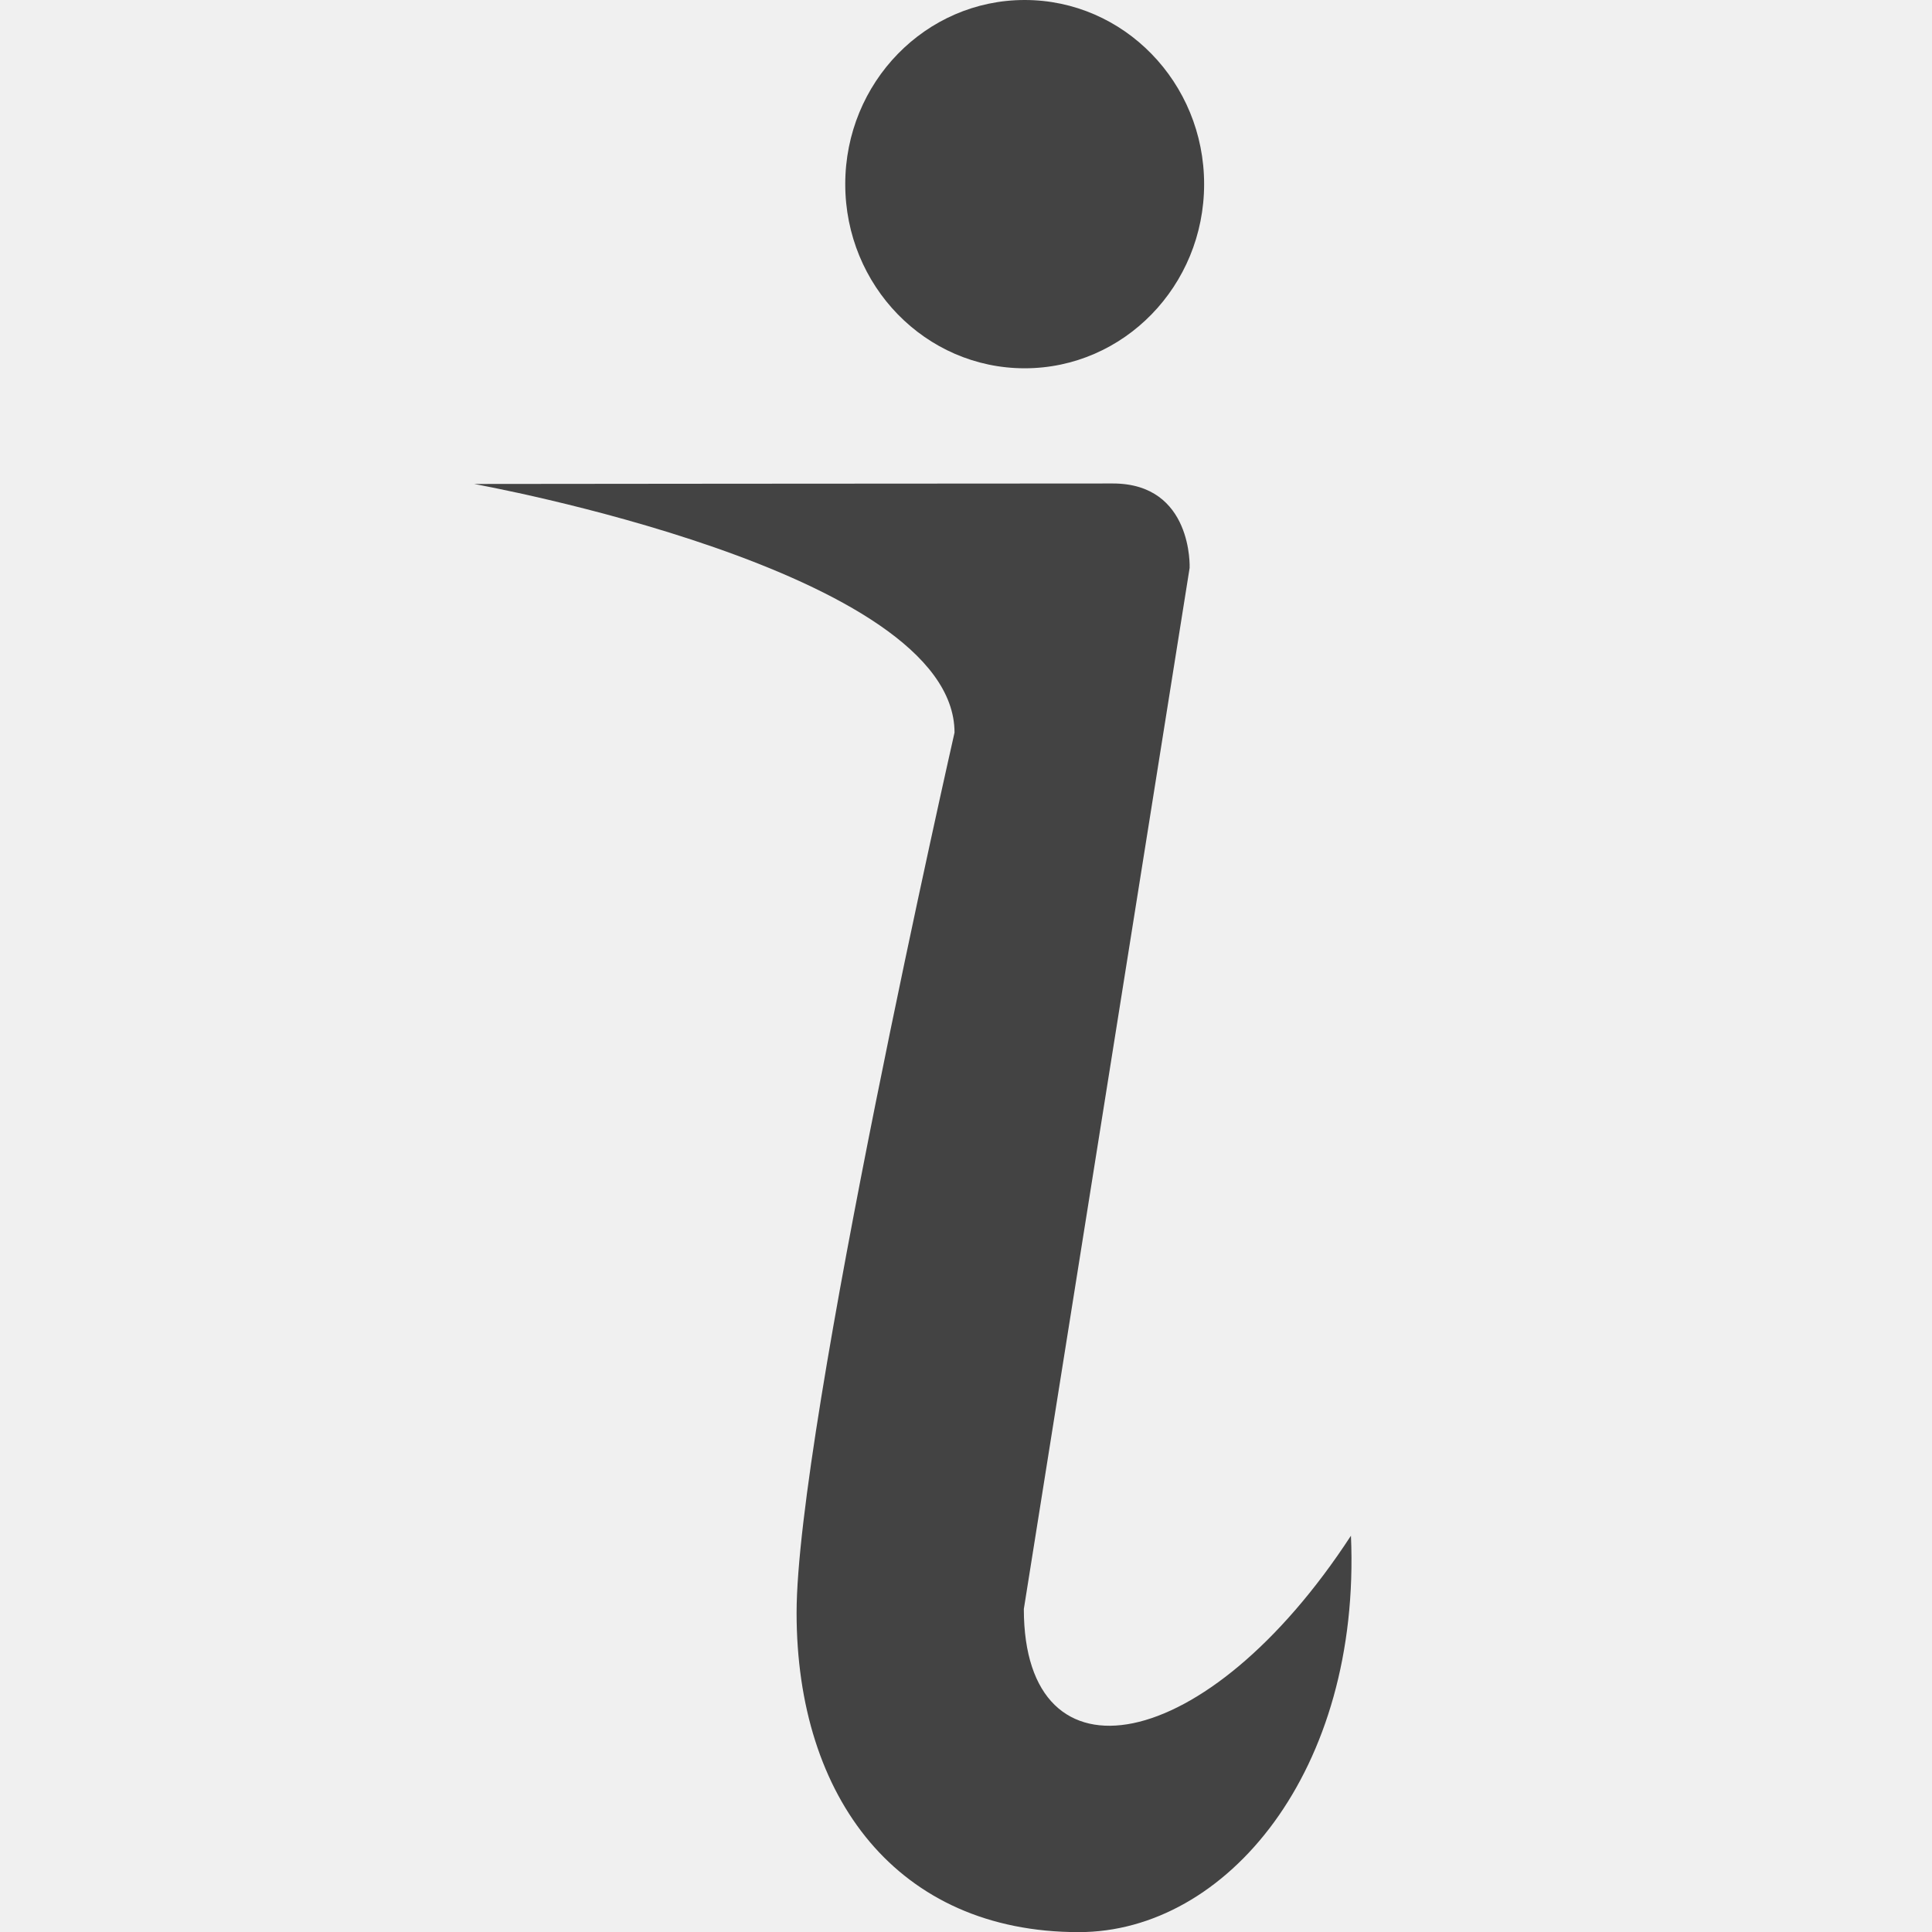
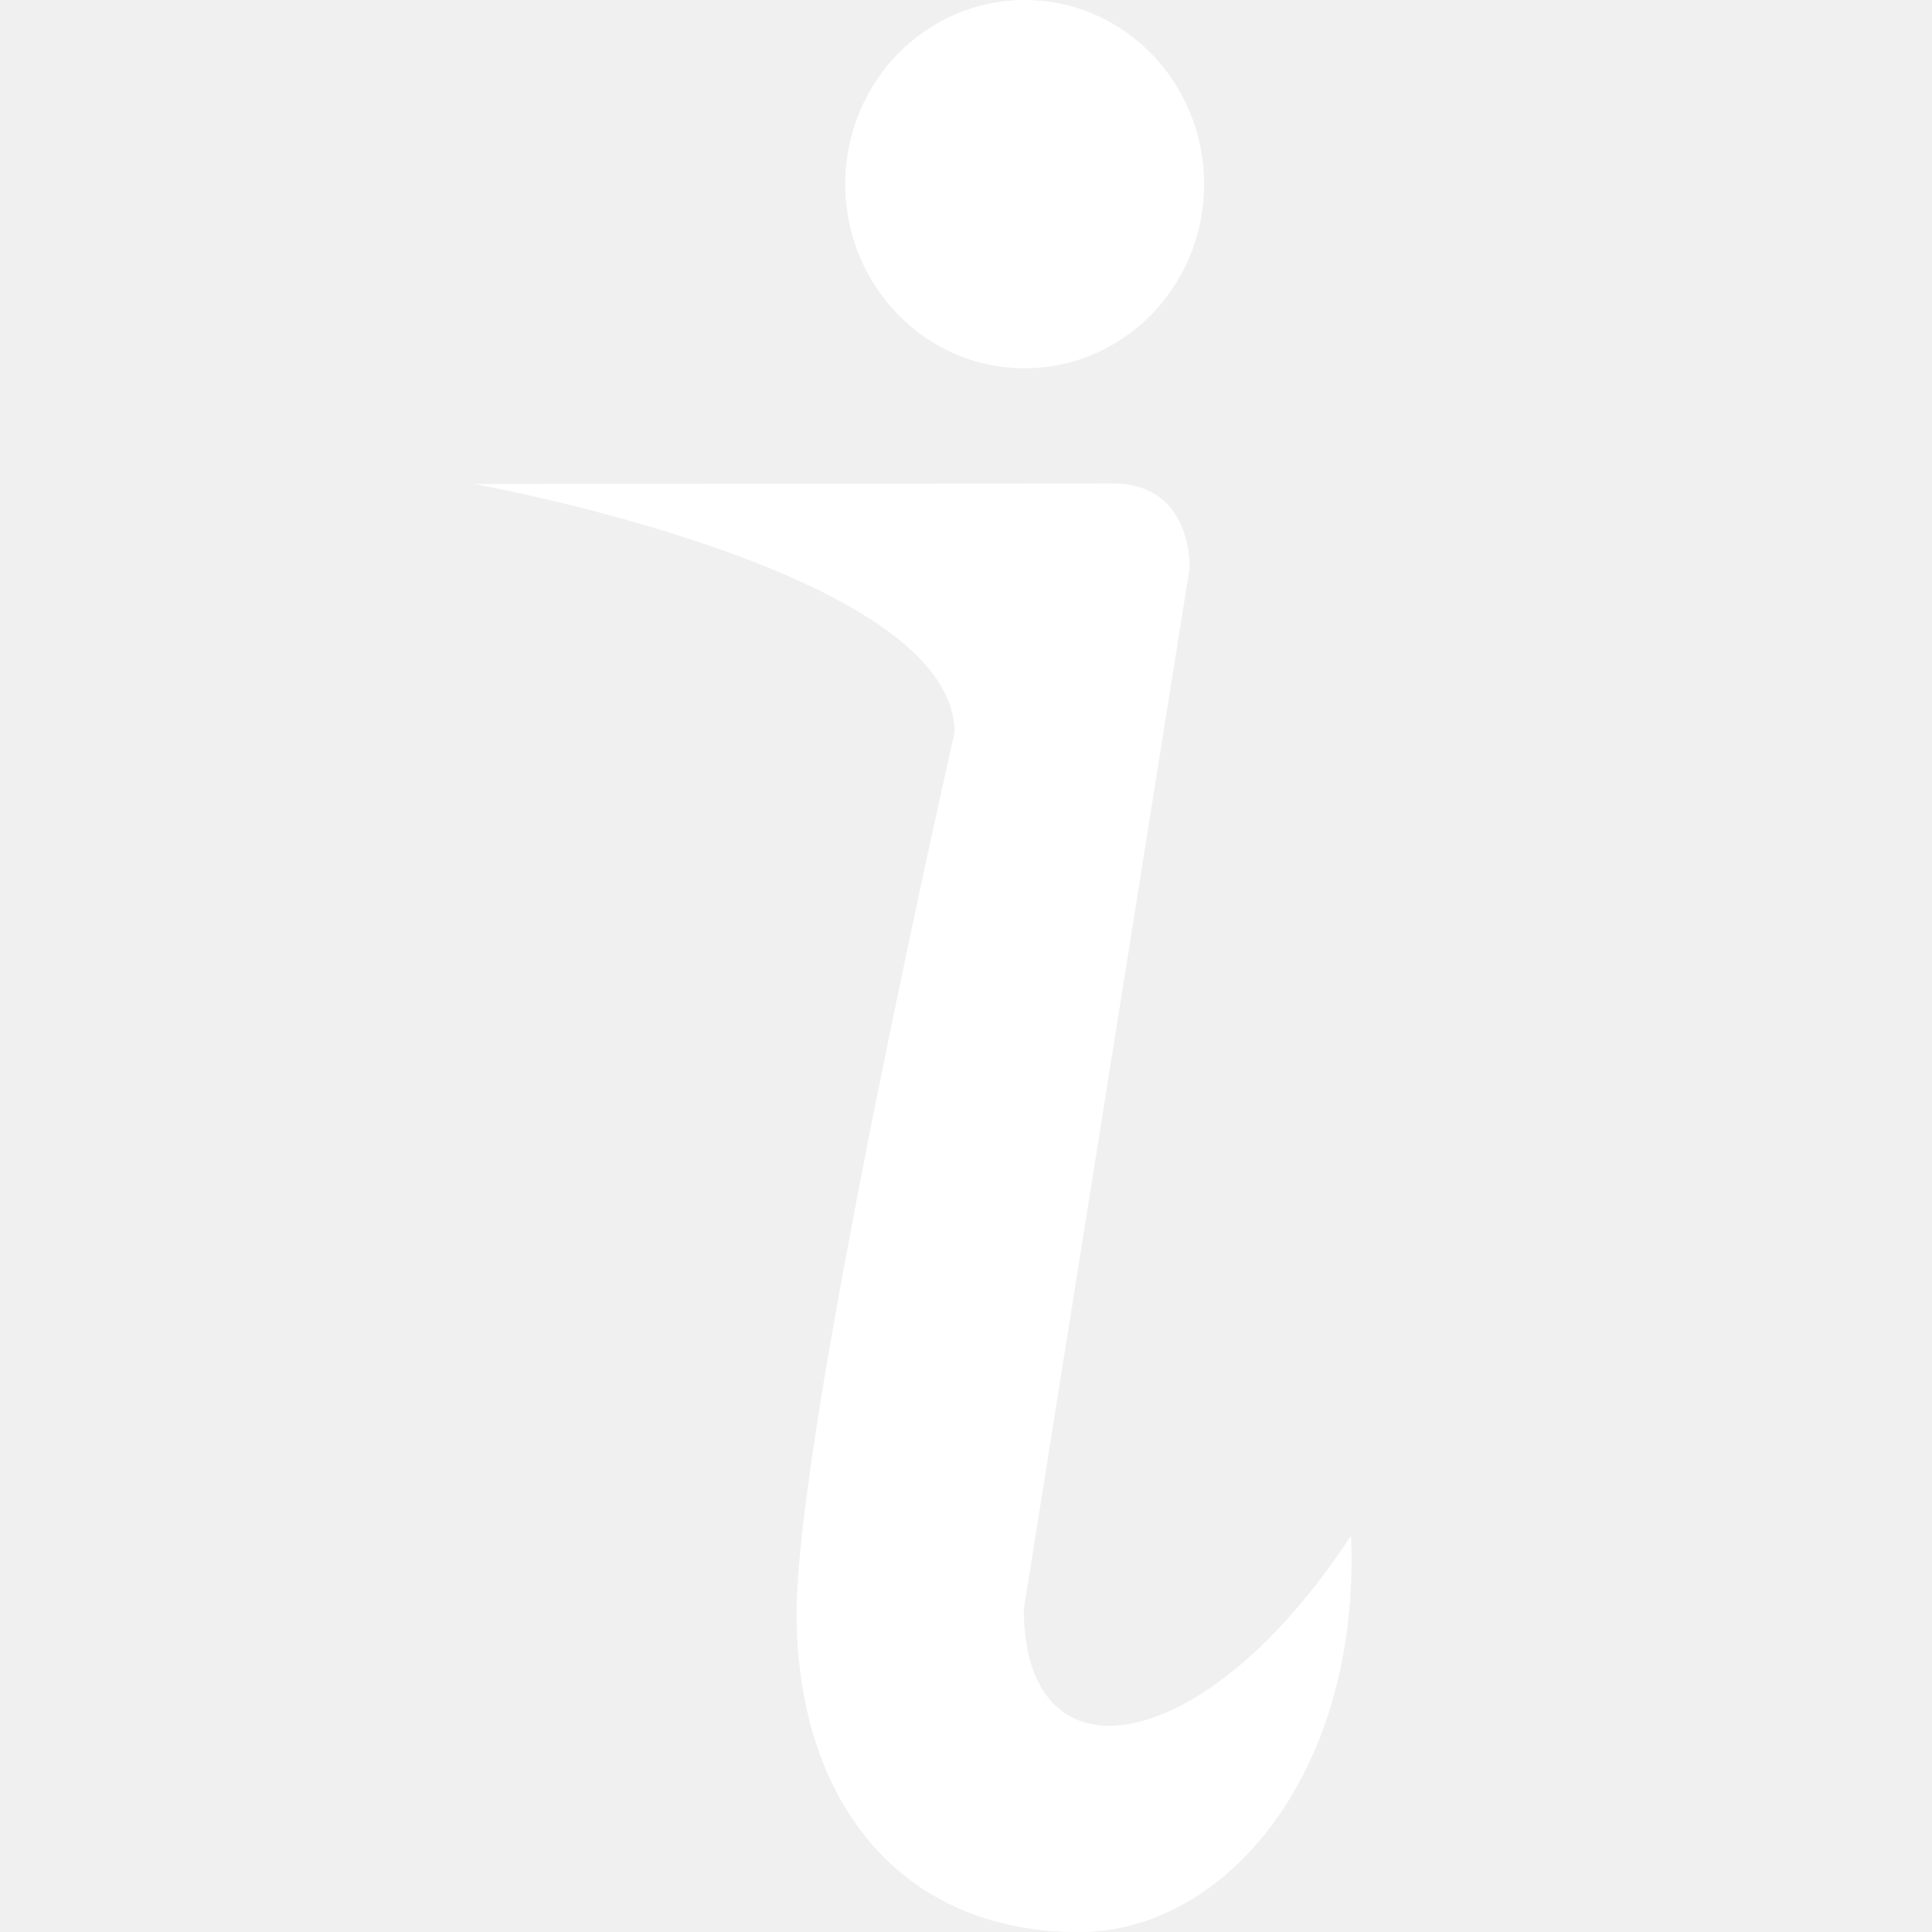
<svg xmlns="http://www.w3.org/2000/svg" viewBox="0 0 16 16" version="1.1" class="si-glyph si-glyph-info">
  <defs />
-   <g stroke="none" stroke-width="1" fill="none" fill-rule="evenodd">
-     <g transform="translate(4, 0)" fill="#434343">
+   <g stroke="none" stroke-width="1" fill="#fff" fill-rule="evenodd">
+     <g transform="translate(4, 0)" fill="#fff">
      <ellipse cx="4.486" cy="1.525" rx="1.486" ry="1.525" class="si-glyph-fill" />
      <path d="M4.479,13.325 L5.852,4.703 C5.852,4.703 5.881,4.004 5.216,4.004 C3.715,4.004 -0.074,4.008 -0.074,4.008 C-0.074,4.008 3.905,4.721 3.905,6.067 C3.905,6.067 2.597,11.827 2.597,13.357 C2.597,14.888 3.433,16.001 4.934,16.001 C6.159,16.001 7.272,14.665 7.188,12.718 C5.991,14.554 4.479,14.82 4.479,13.325 L4.479,13.325 Z" class="si-glyph-fill" />
    </g>
  </g>
</svg>
